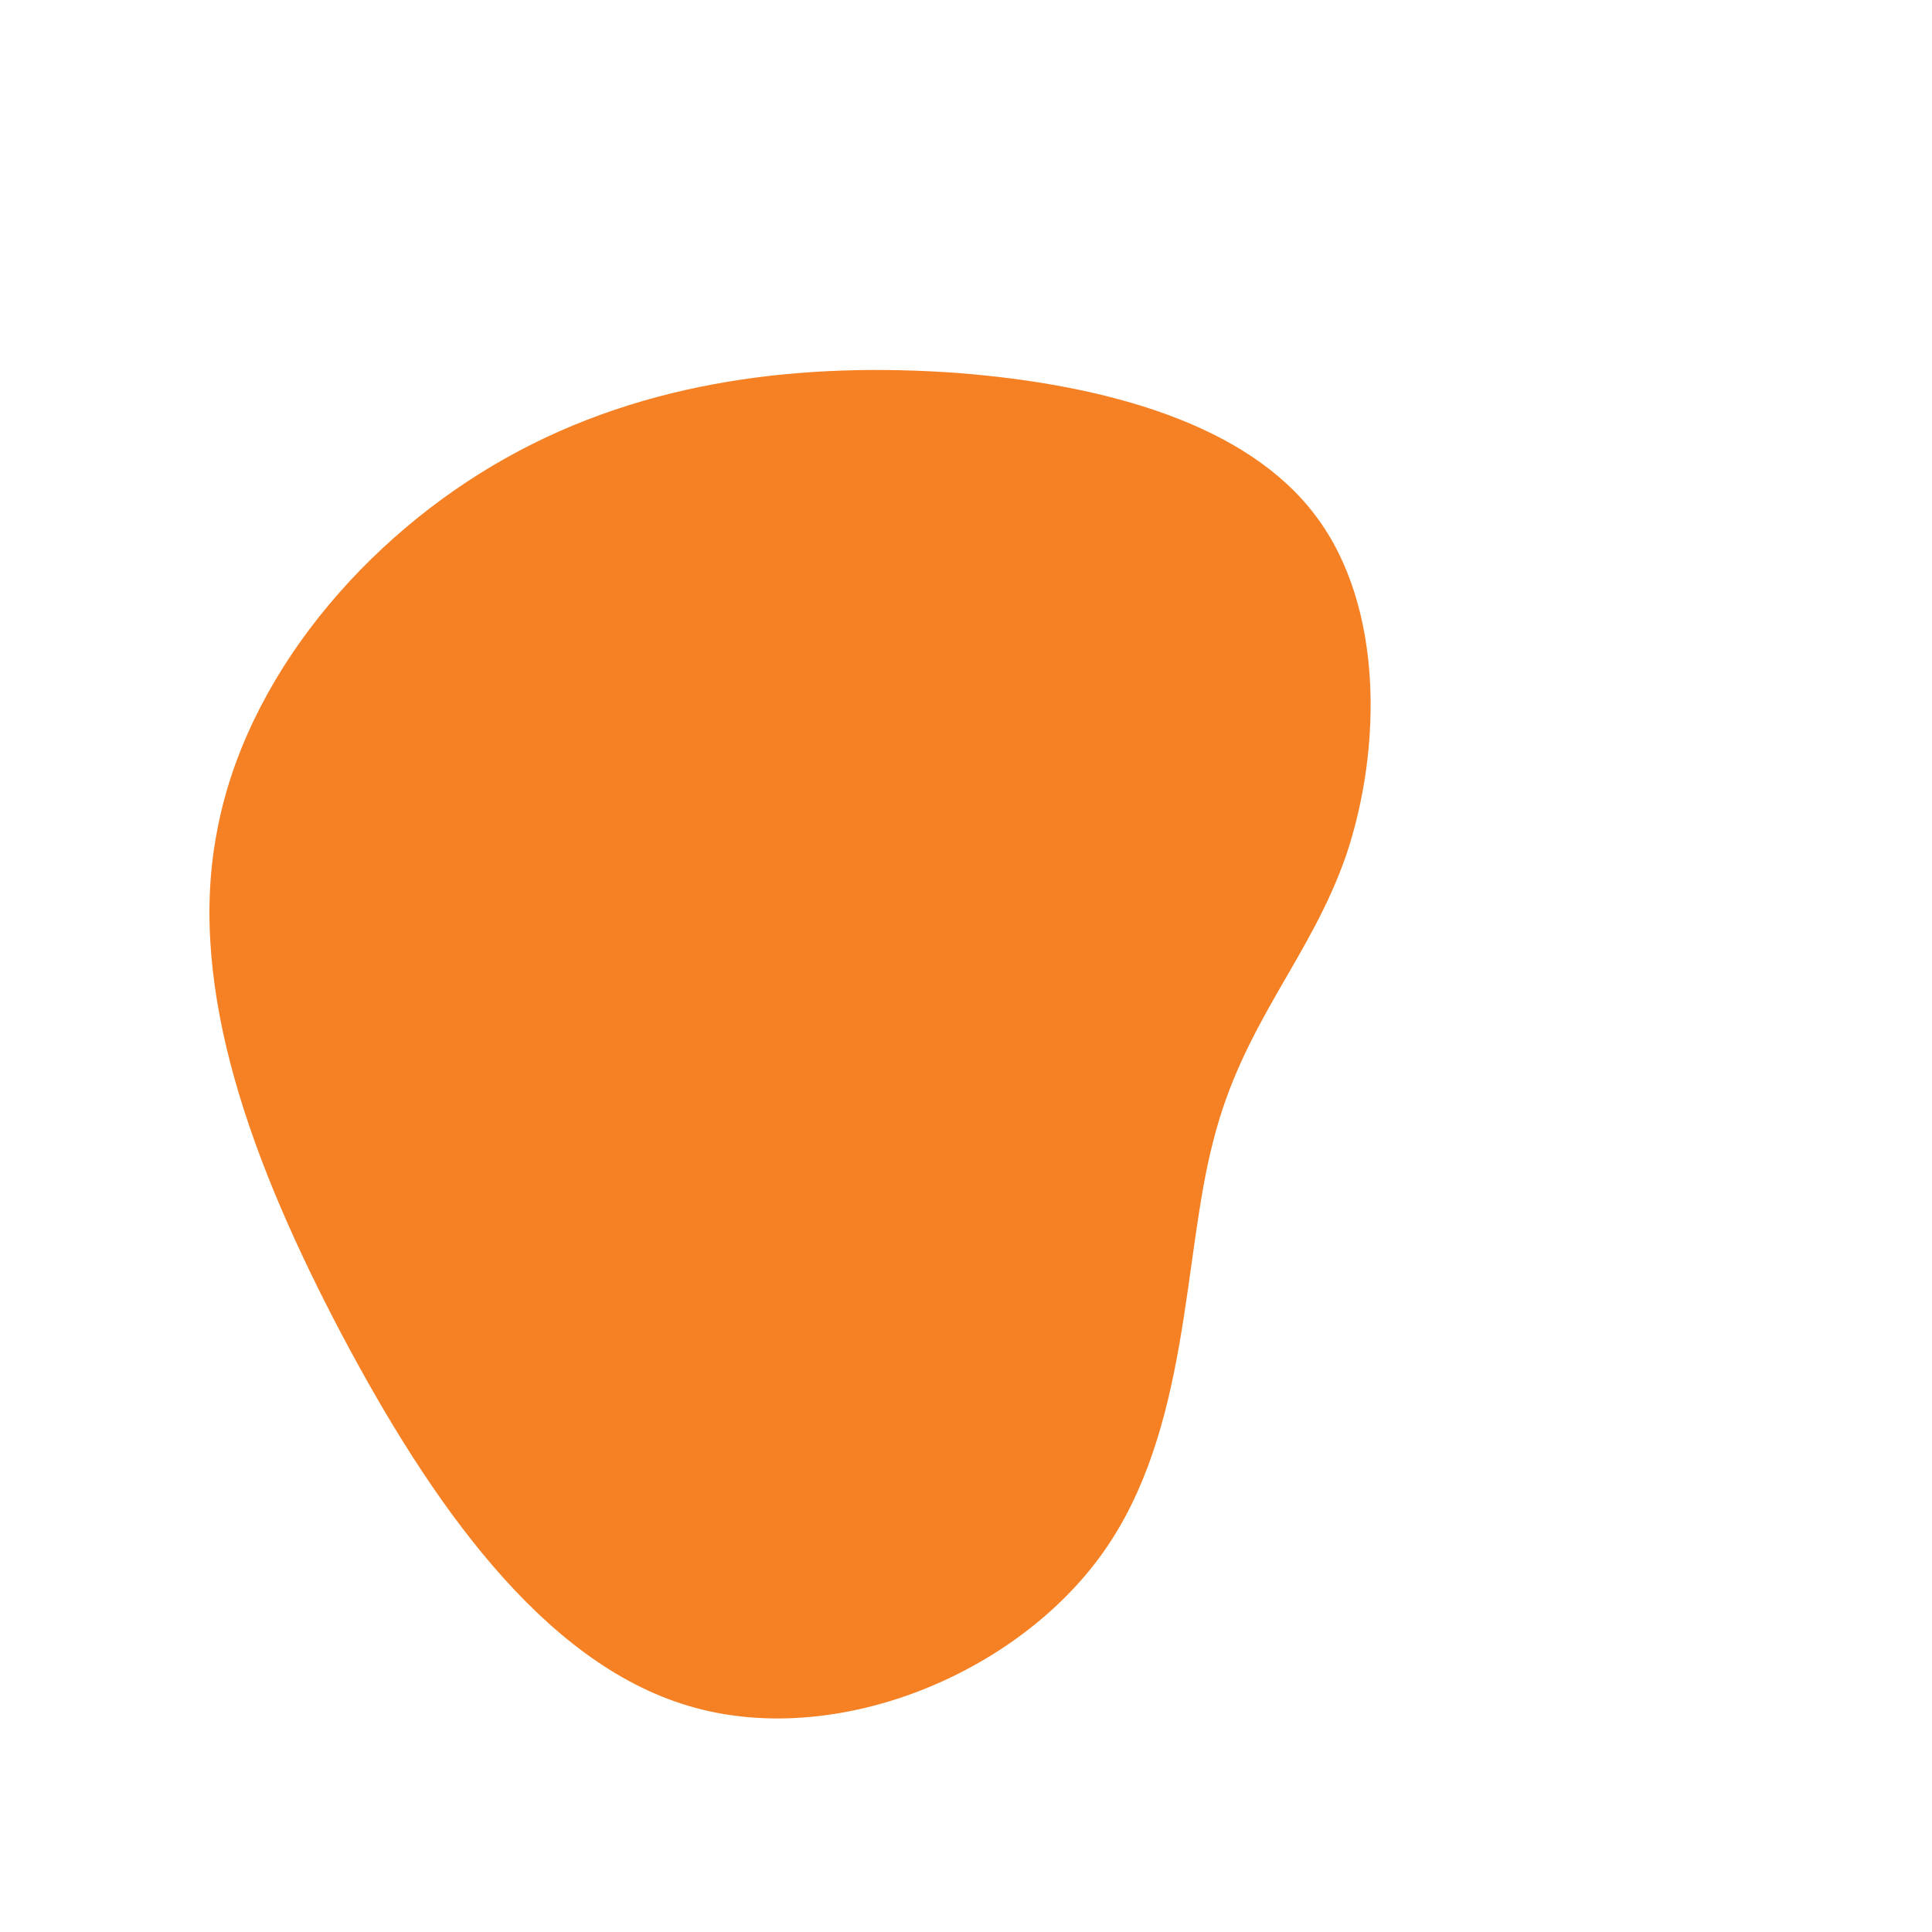
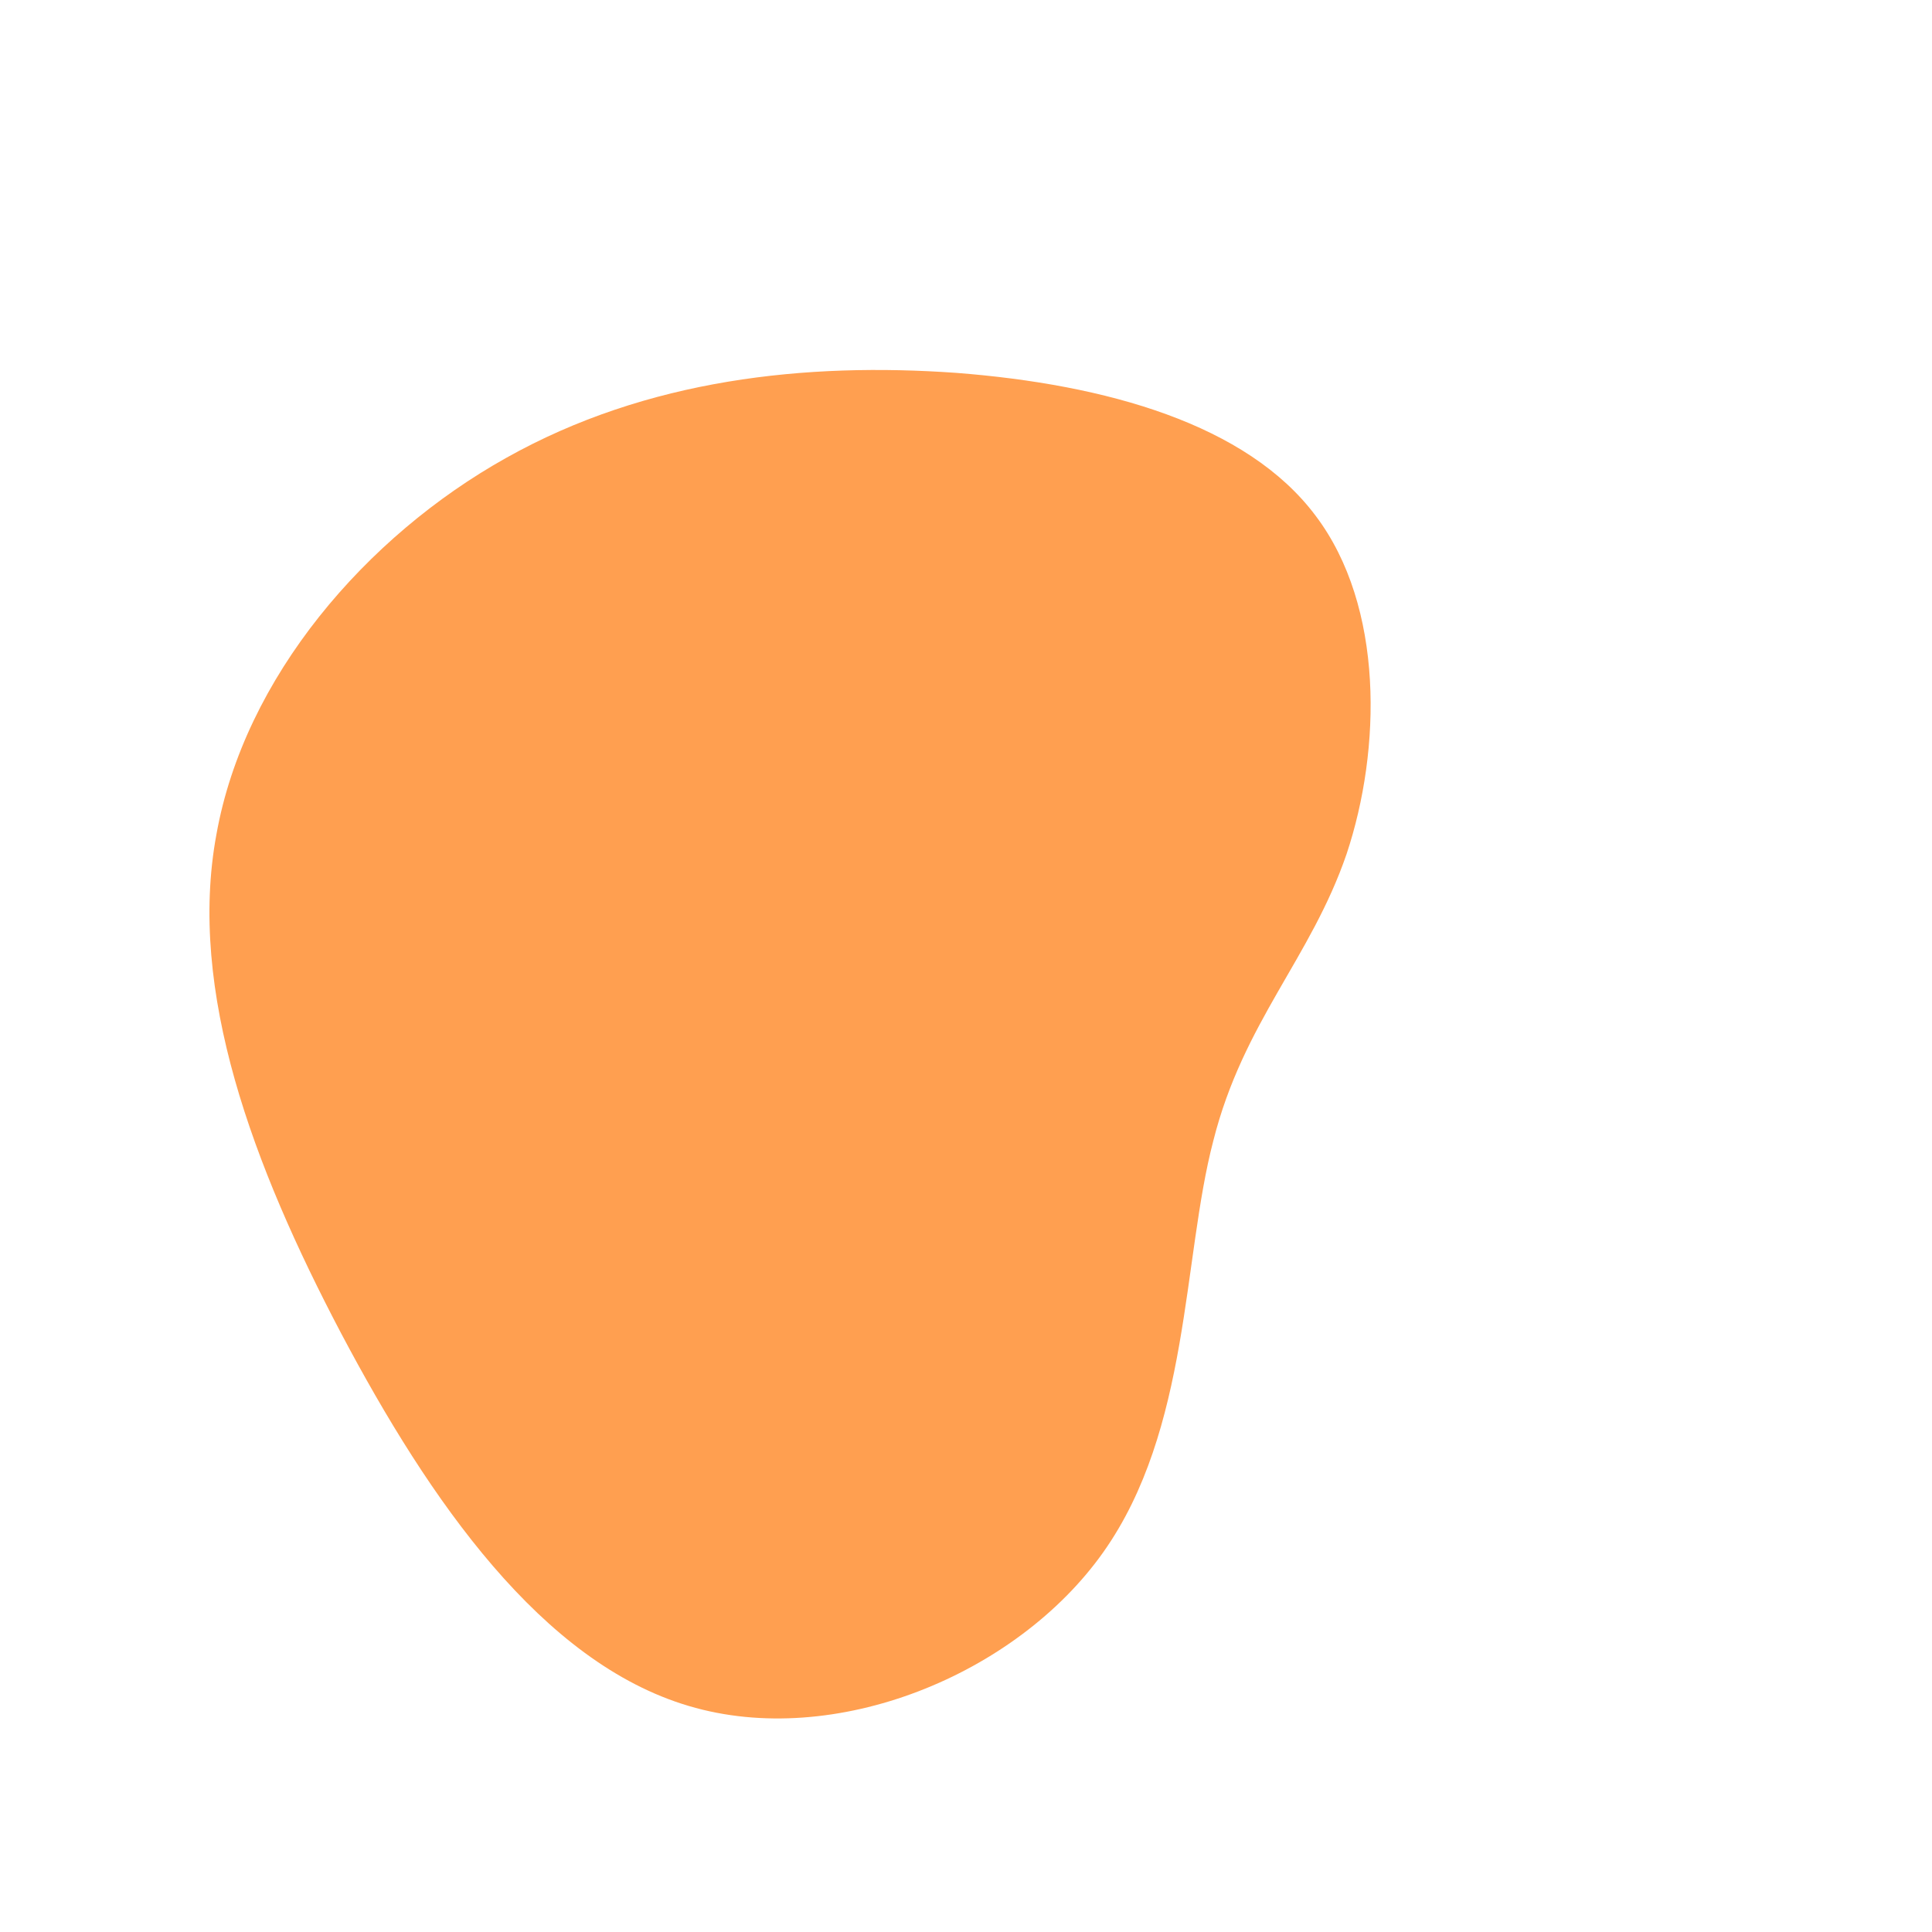
<svg xmlns="http://www.w3.org/2000/svg" viewBox="0 0 200 200">
-   <path fill="#F58124" d="M36.2,-46.6C43.3,-37.2,43,-22.4,39.4,-11.6C35.7,-0.8,28.7,5.8,25.6,18.1C22.4,30.3,23.2,48,14.2,60.7C5.2,73.4,-13.6,81.1,-28.7,76.6C-43.9,72.1,-55.5,55.4,-64.7,38C-73.8,20.7,-80.6,2.6,-77.6,-13.6C-74.7,-29.9,-62.1,-44.5,-47.6,-52.6C-33,-60.8,-16.5,-62.5,-1,-61.4C14.5,-60.2,29.1,-56.1,36.2,-46.6Z" transform="translate(100 100)" />
+   <path fill="#ff9f50" d="M36.2,-46.6C43.3,-37.2,43,-22.4,39.4,-11.6C35.7,-0.8,28.7,5.8,25.6,18.1C22.4,30.3,23.2,48,14.2,60.7C5.2,73.4,-13.6,81.1,-28.7,76.6C-43.9,72.1,-55.5,55.4,-64.7,38C-73.8,20.7,-80.6,2.6,-77.6,-13.6C-74.7,-29.9,-62.1,-44.5,-47.6,-52.6C-33,-60.8,-16.5,-62.5,-1,-61.4C14.5,-60.2,29.1,-56.1,36.2,-46.6Z" transform="translate(100 100)" />
</svg>
